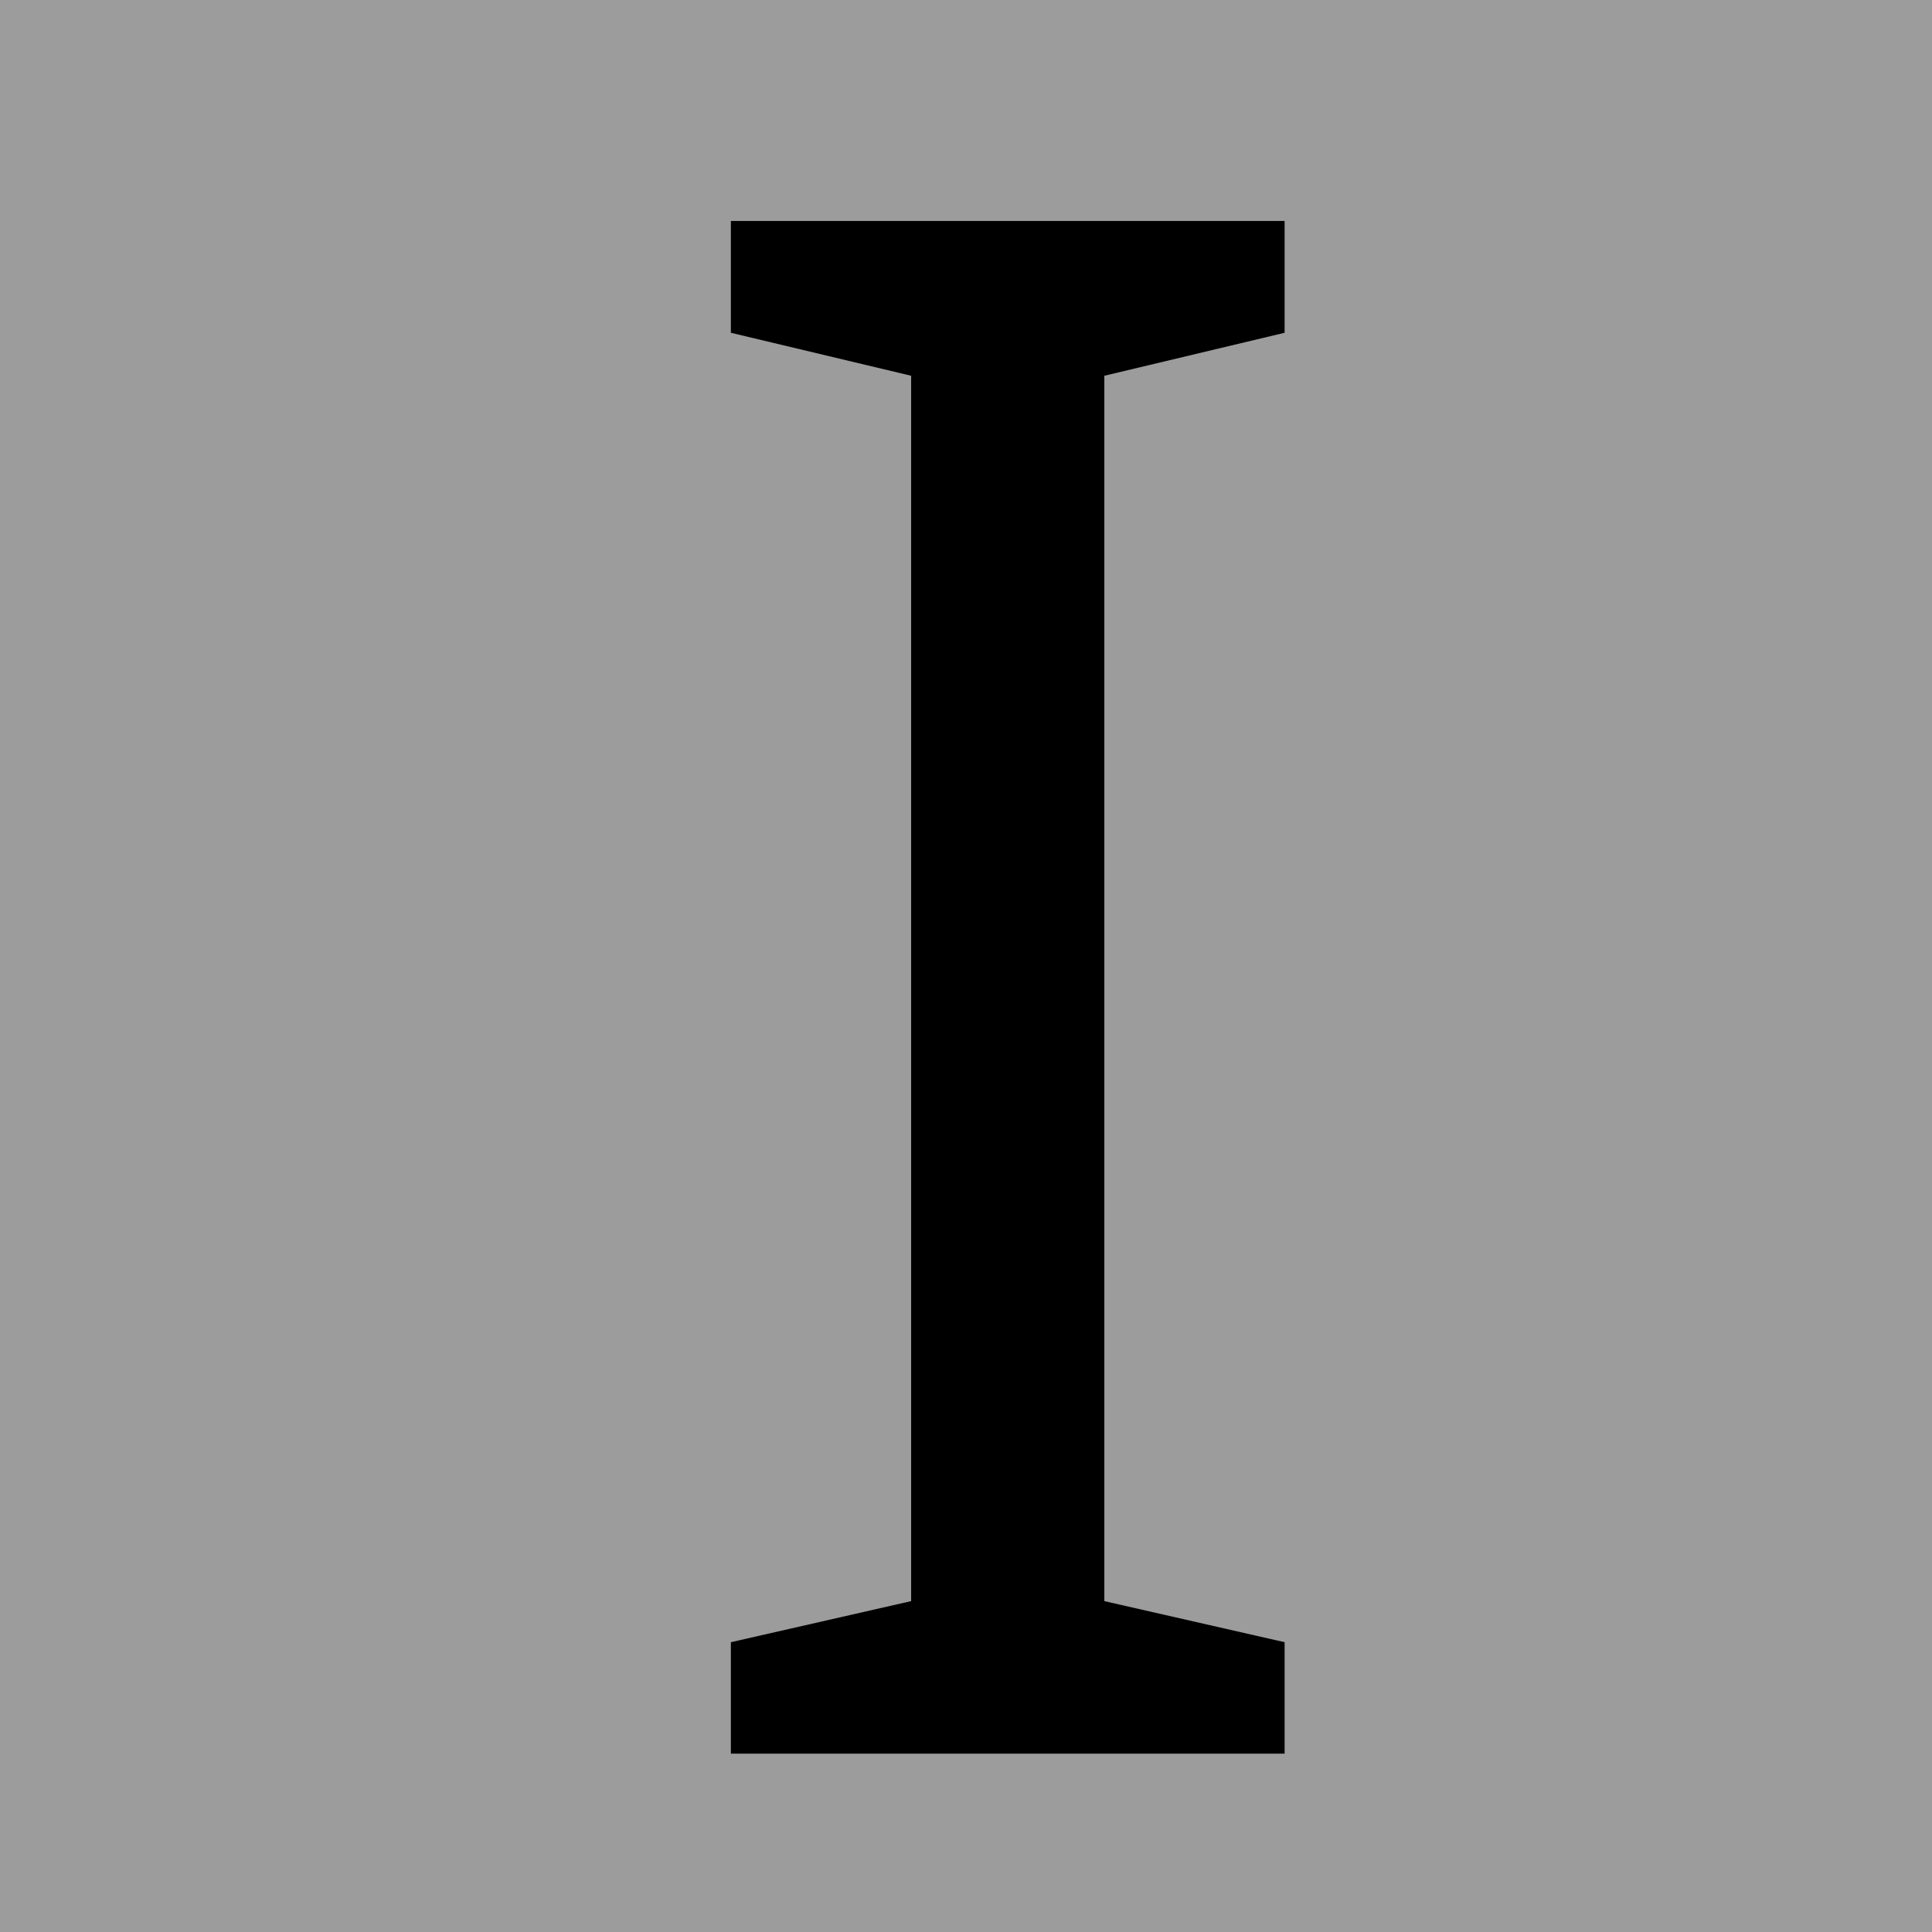
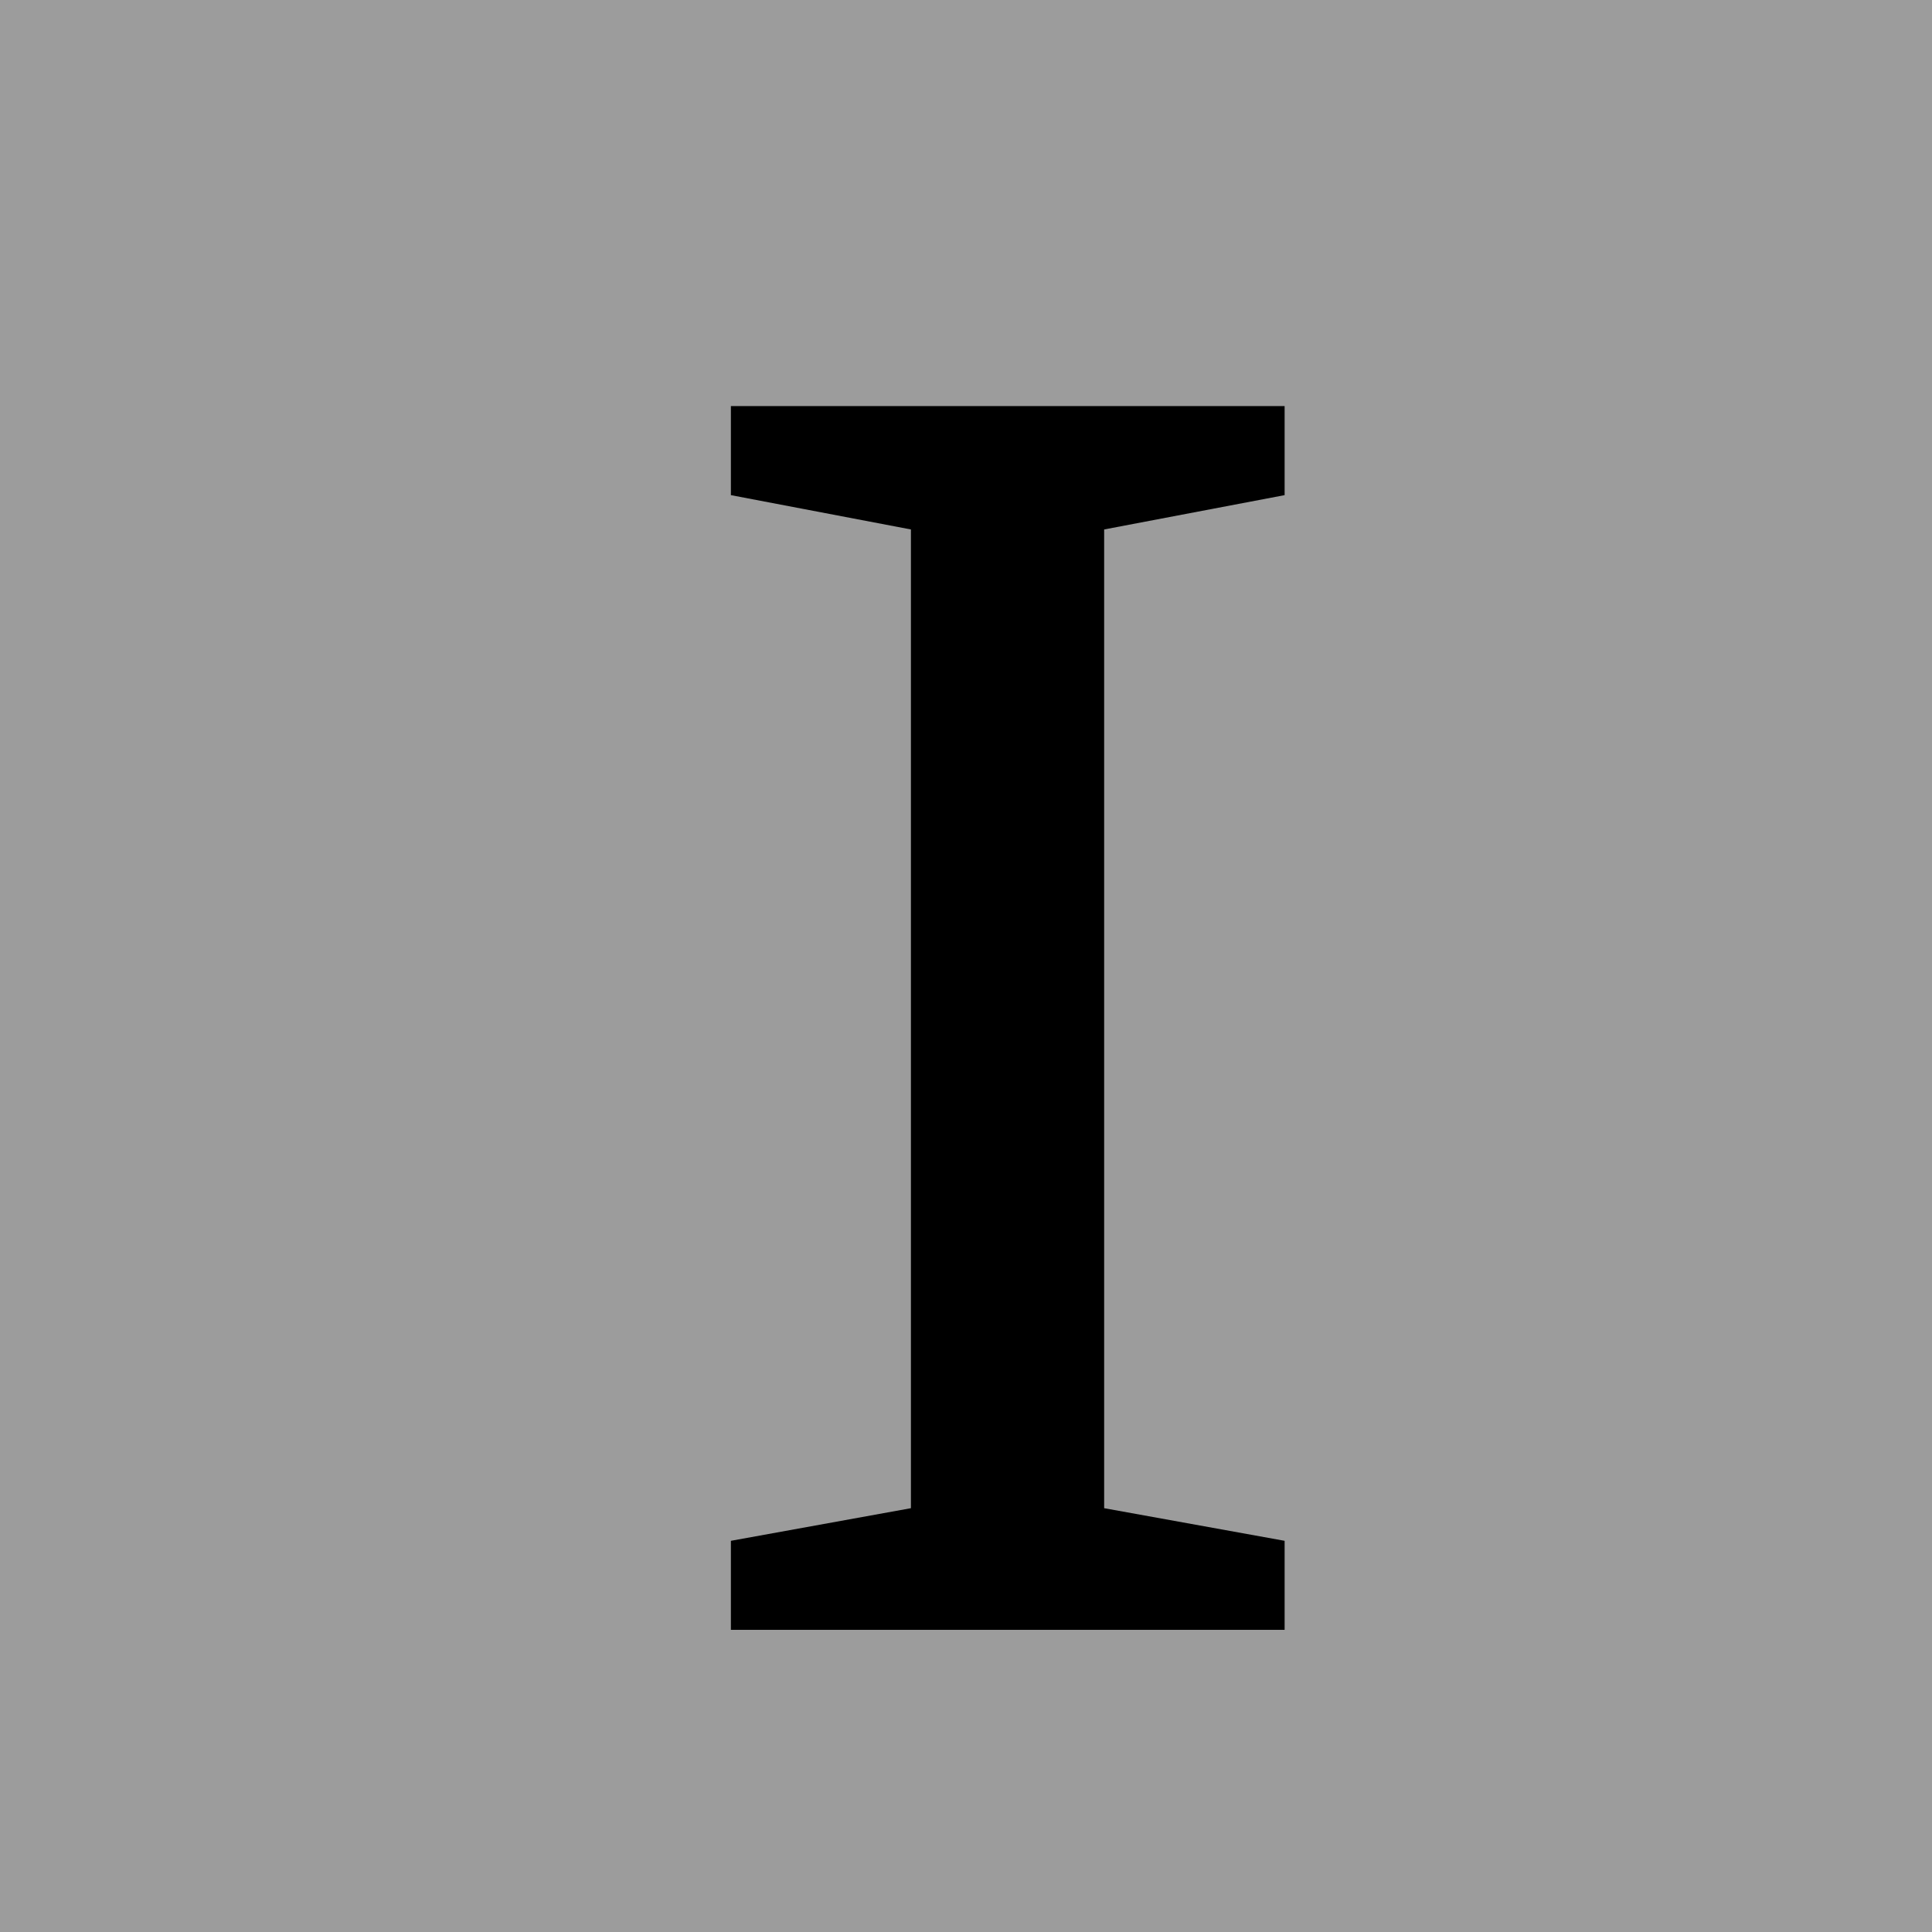
<svg xmlns="http://www.w3.org/2000/svg" width="300" height="300" viewBox="0 0 79.375 79.375" version="1.1" id="svg8">
  <defs id="defs2">
    <marker orient="auto" refY="0.0" refX="0.0" id="marker1247" style="overflow:visible">
      <path id="path1245" style="fill-rule:evenodd;stroke-width:0.625;stroke-linejoin:round;stroke:#000000;stroke-opacity:1;fill:#000000;fill-opacity:1" d="M 8.719,4.034 L -2.207,0.016 L 8.719,-4.002 C 6.973,-1.63 6.983,1.616 8.719,4.034 z " transform="scale(0.6) translate(0,0)" />
    </marker>
    <marker orient="auto" refY="0.0" refX="0.0" id="Arrow1Mstart" style="overflow:visible">
      <path id="path827" d="M 0.0,0.0 L 5.0,-5.0 L -12.5,0.0 L 5.0,5.0 L 0.0,0.0 z " style="fill-rule:evenodd;stroke:#000000;stroke-width:1pt;stroke-opacity:1;fill:#000000;fill-opacity:1" transform="scale(0.4) translate(10,0)" />
    </marker>
    <marker orient="auto" refY="0.0" refX="0.0" id="CurveOut" style="overflow:visible">
      <path id="path1008" d="M -5.413,-5.046 C -2.653,-5.046 -0.413,-2.806 -0.413,-0.046 C -0.413,2.714 -2.653,4.954 -5.413,4.954" style="fill:none;fill-rule:evenodd;stroke:#000000;stroke-width:1pt;stroke-opacity:1" transform="scale(0.6)" />
    </marker>
    <marker orient="auto" refY="0.0" refX="0.0" id="marker1131" style="overflow:visible">
      <path id="path1129" style="fill-rule:evenodd;stroke-width:0.625;stroke-linejoin:round;stroke:#000000;stroke-opacity:1;fill:#000000;fill-opacity:1" d="M 8.719,4.034 L -2.207,0.016 L 8.719,-4.002 C 6.973,-1.63 6.983,1.616 8.719,4.034 z " transform="scale(0.6) translate(0,0)" />
    </marker>
    <marker orient="auto" refY="0.0" refX="0.0" id="Arrow2Mstart" style="overflow:visible">
      <path id="path845" style="fill-rule:evenodd;stroke-width:0.625;stroke-linejoin:round;stroke:#000000;stroke-opacity:1;fill:#000000;fill-opacity:1" d="M 8.719,4.034 L -2.207,0.016 L 8.719,-4.002 C 6.973,-1.63 6.983,1.616 8.719,4.034 z " transform="scale(0.6) translate(0,0)" />
    </marker>
    <marker orient="auto" refY="0.0" refX="0.0" id="Arrow2Lstart" style="overflow:visible">
      <path id="path839" style="fill-rule:evenodd;stroke-width:0.625;stroke-linejoin:round;stroke:#000000;stroke-opacity:1;fill:#000000;fill-opacity:1" d="M 8.719,4.034 L -2.207,0.016 L 8.719,-4.002 C 6.973,-1.63 6.983,1.616 8.719,4.034 z " transform="scale(1.1) translate(1,0)" />
    </marker>
  </defs>
  <g id="layer1" transform="translate(0,-217.625)">
    <rect style="opacity:1;fill:#1a1a1a;fill-opacity:0.431;fill-rule:nonzero;stroke:none;stroke-width:2.476;stroke-linecap:round;stroke-linejoin:round;stroke-miterlimit:4;stroke-dasharray:none;stroke-dashoffset:0;stroke-opacity:1;paint-order:normal" id="rect1693" width="79.646" height="79.379" x="-0.136" y="217.623" />
-     <text xml:space="preserve" style="font-style:normal;font-variant:normal;font-weight:normal;font-stretch:normal;font-size:88.194px;line-height:1.25;font-family:sans-serif;-inkscape-font-specification:'sans-serif, Normal';font-variant-ligatures:normal;font-variant-caps:normal;font-variant-numeric:normal;font-feature-settings:normal;text-align:start;letter-spacing:0px;word-spacing:0px;writing-mode:lr-tb;text-anchor:start;fill:#000000;fill-opacity:1;stroke:none;stroke-width:0.265" x="26.496" y="289.668" id="text881">
-       <tspan id="tspan879" x="26.496" y="289.668" style="font-style:normal;font-variant:normal;font-weight:normal;font-stretch:normal;font-size:88.194px;font-family:sans-serif;-inkscape-font-specification:'sans-serif, Normal';font-variant-ligatures:normal;font-variant-caps:normal;font-variant-numeric:normal;font-feature-settings:normal;text-align:start;writing-mode:lr-tb;text-anchor:start;stroke-width:0.265">I</tspan>
+     <text xml:space="preserve" style="font-style:normal;font-variant:normal;font-weight:normal;font-stretch:normal;font-size:78.807px;line-height:1.25;font-family:sans-serif;-inkscape-font-specification:'sans-serif, Normal';font-variant-ligatures:normal;font-variant-caps:normal;font-variant-numeric:normal;font-feature-settings:normal;text-align:start;letter-spacing:0px;word-spacing:0px;writing-mode:lr-tb;text-anchor:start;fill:#000000;fill-opacity:1;stroke:none;stroke-width:0.236" x="23.676" y="318.482" id="text881" transform="scale(1.119114,0.8935644)">
+       <tspan id="tspan879" x="23.676" y="318.482" style="font-style:normal;font-variant:normal;font-weight:normal;font-stretch:normal;font-size:78.807px;font-family:sans-serif;-inkscape-font-specification:'sans-serif, Normal';font-variant-ligatures:normal;font-variant-caps:normal;font-variant-numeric:normal;font-feature-settings:normal;text-align:start;writing-mode:lr-tb;text-anchor:start;stroke-width:0.236">I</tspan>
    </text>
  </g>
</svg>
